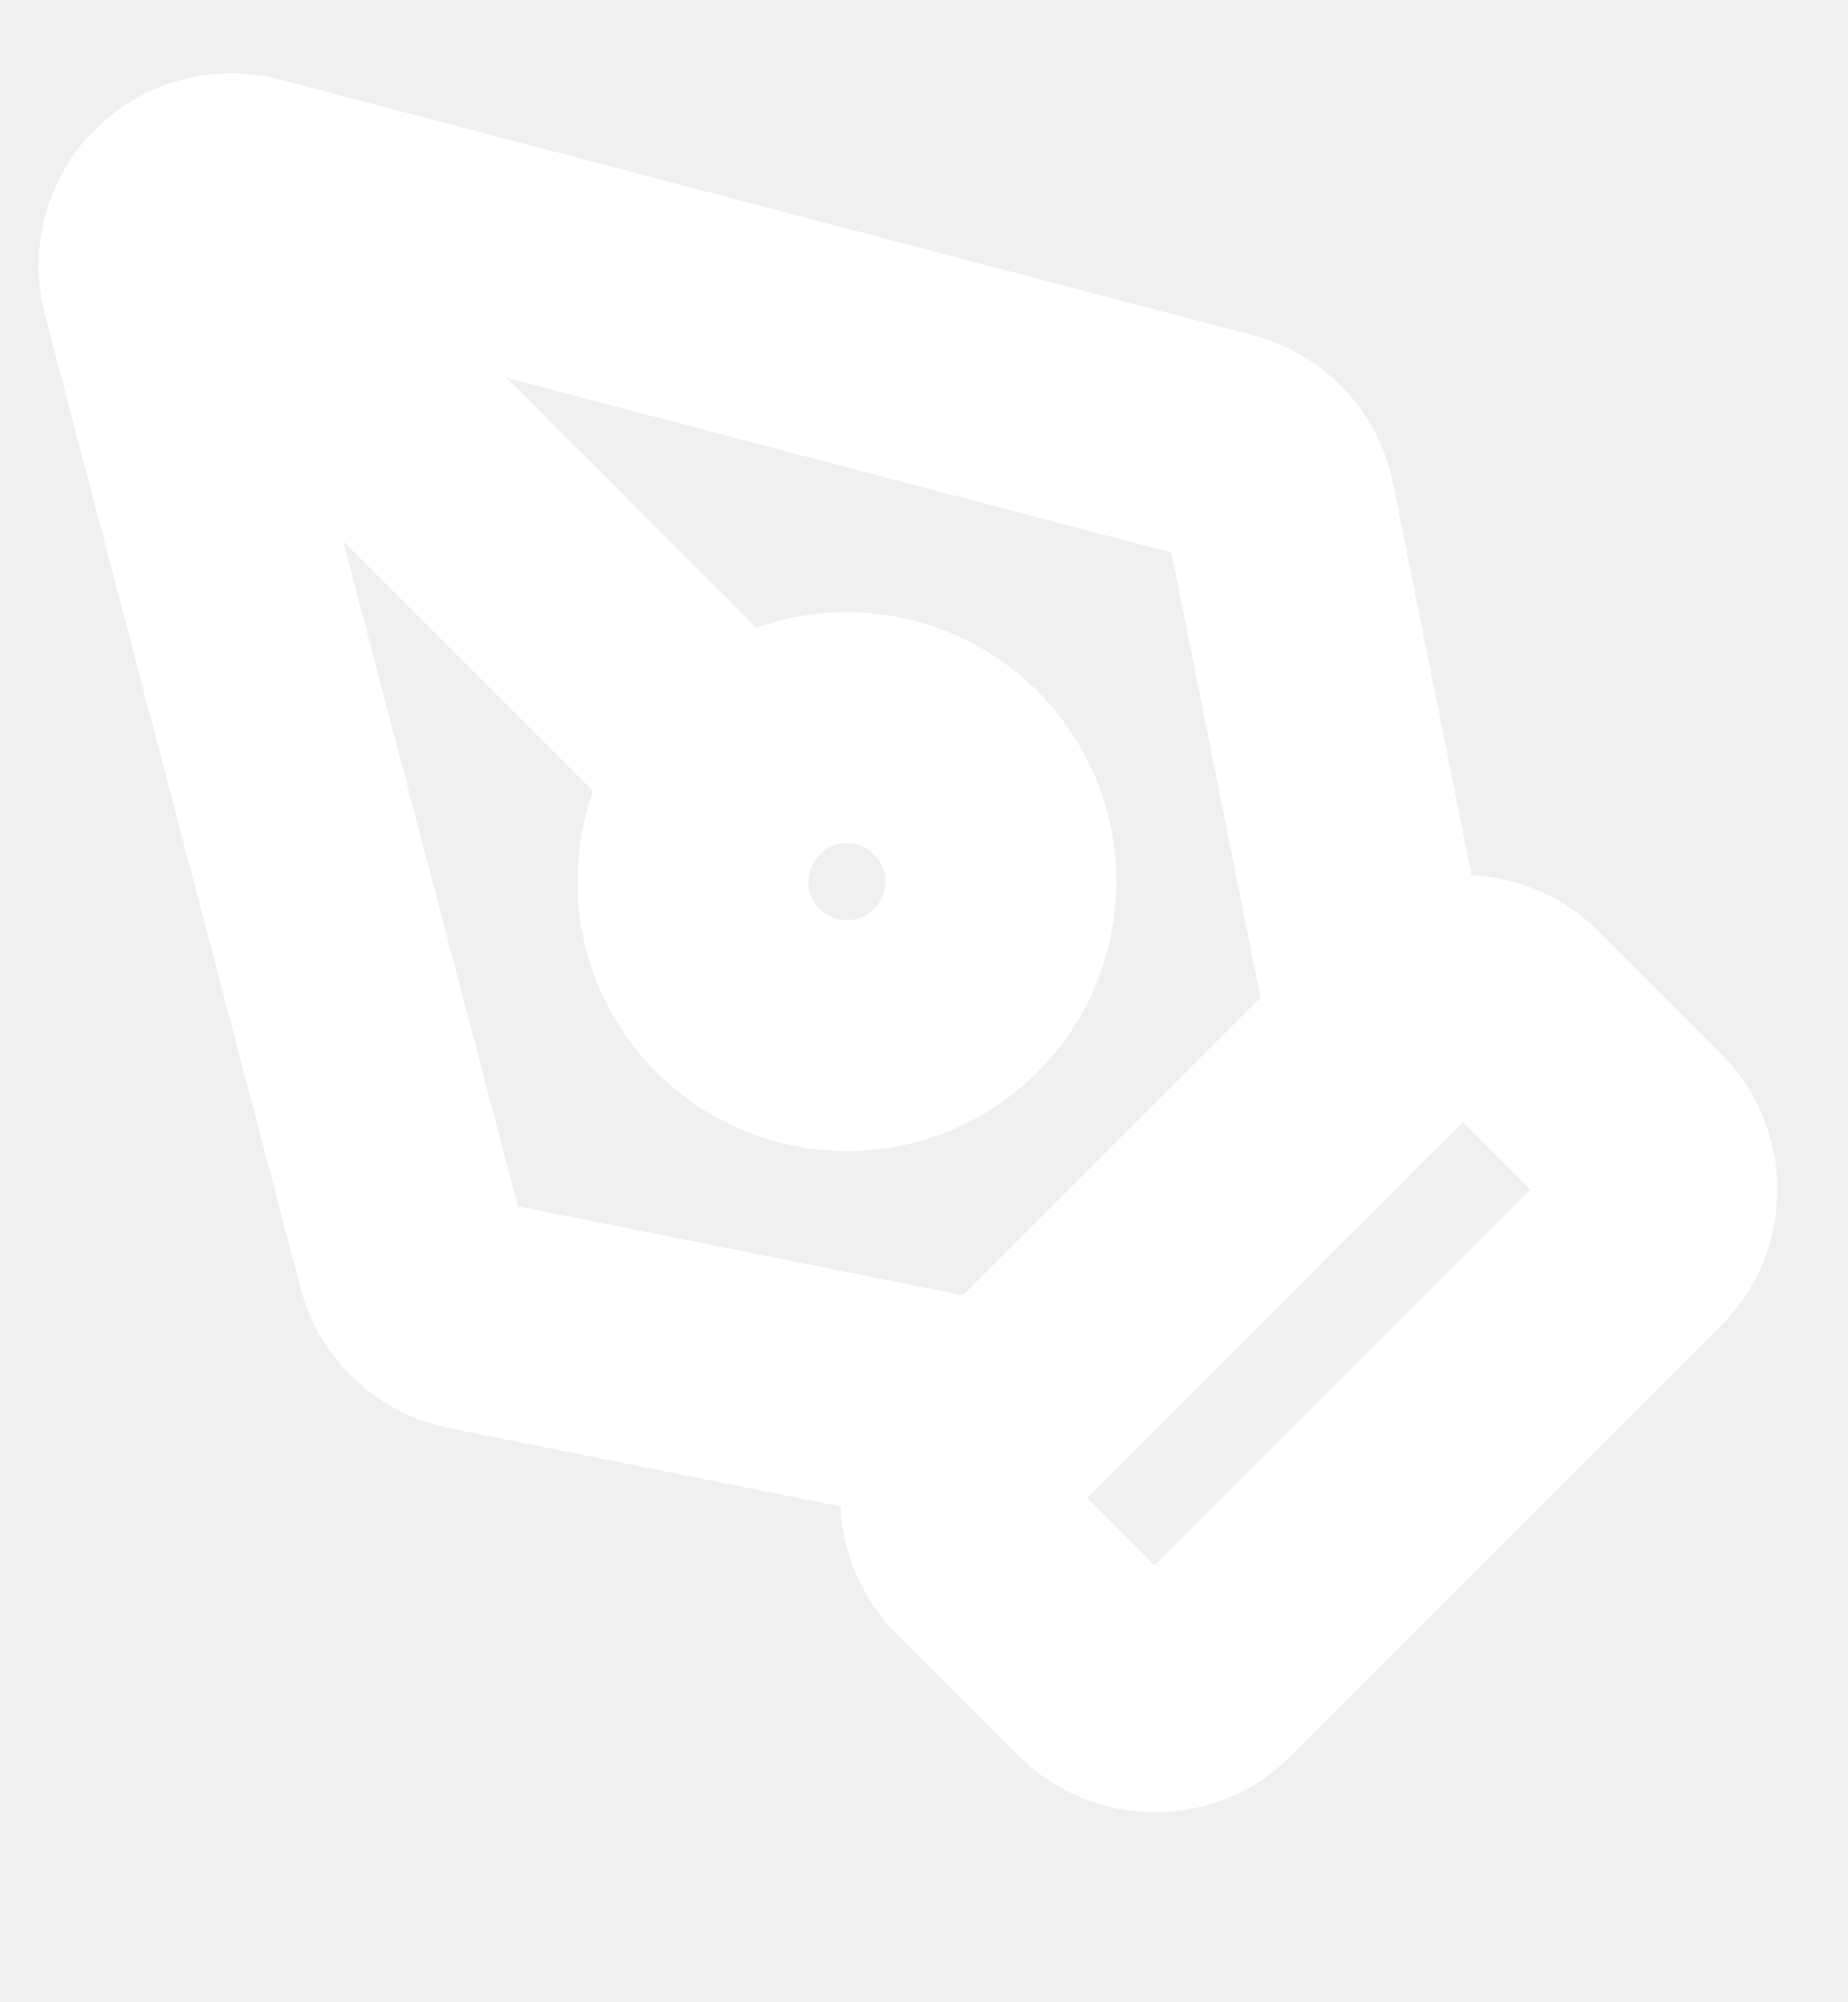
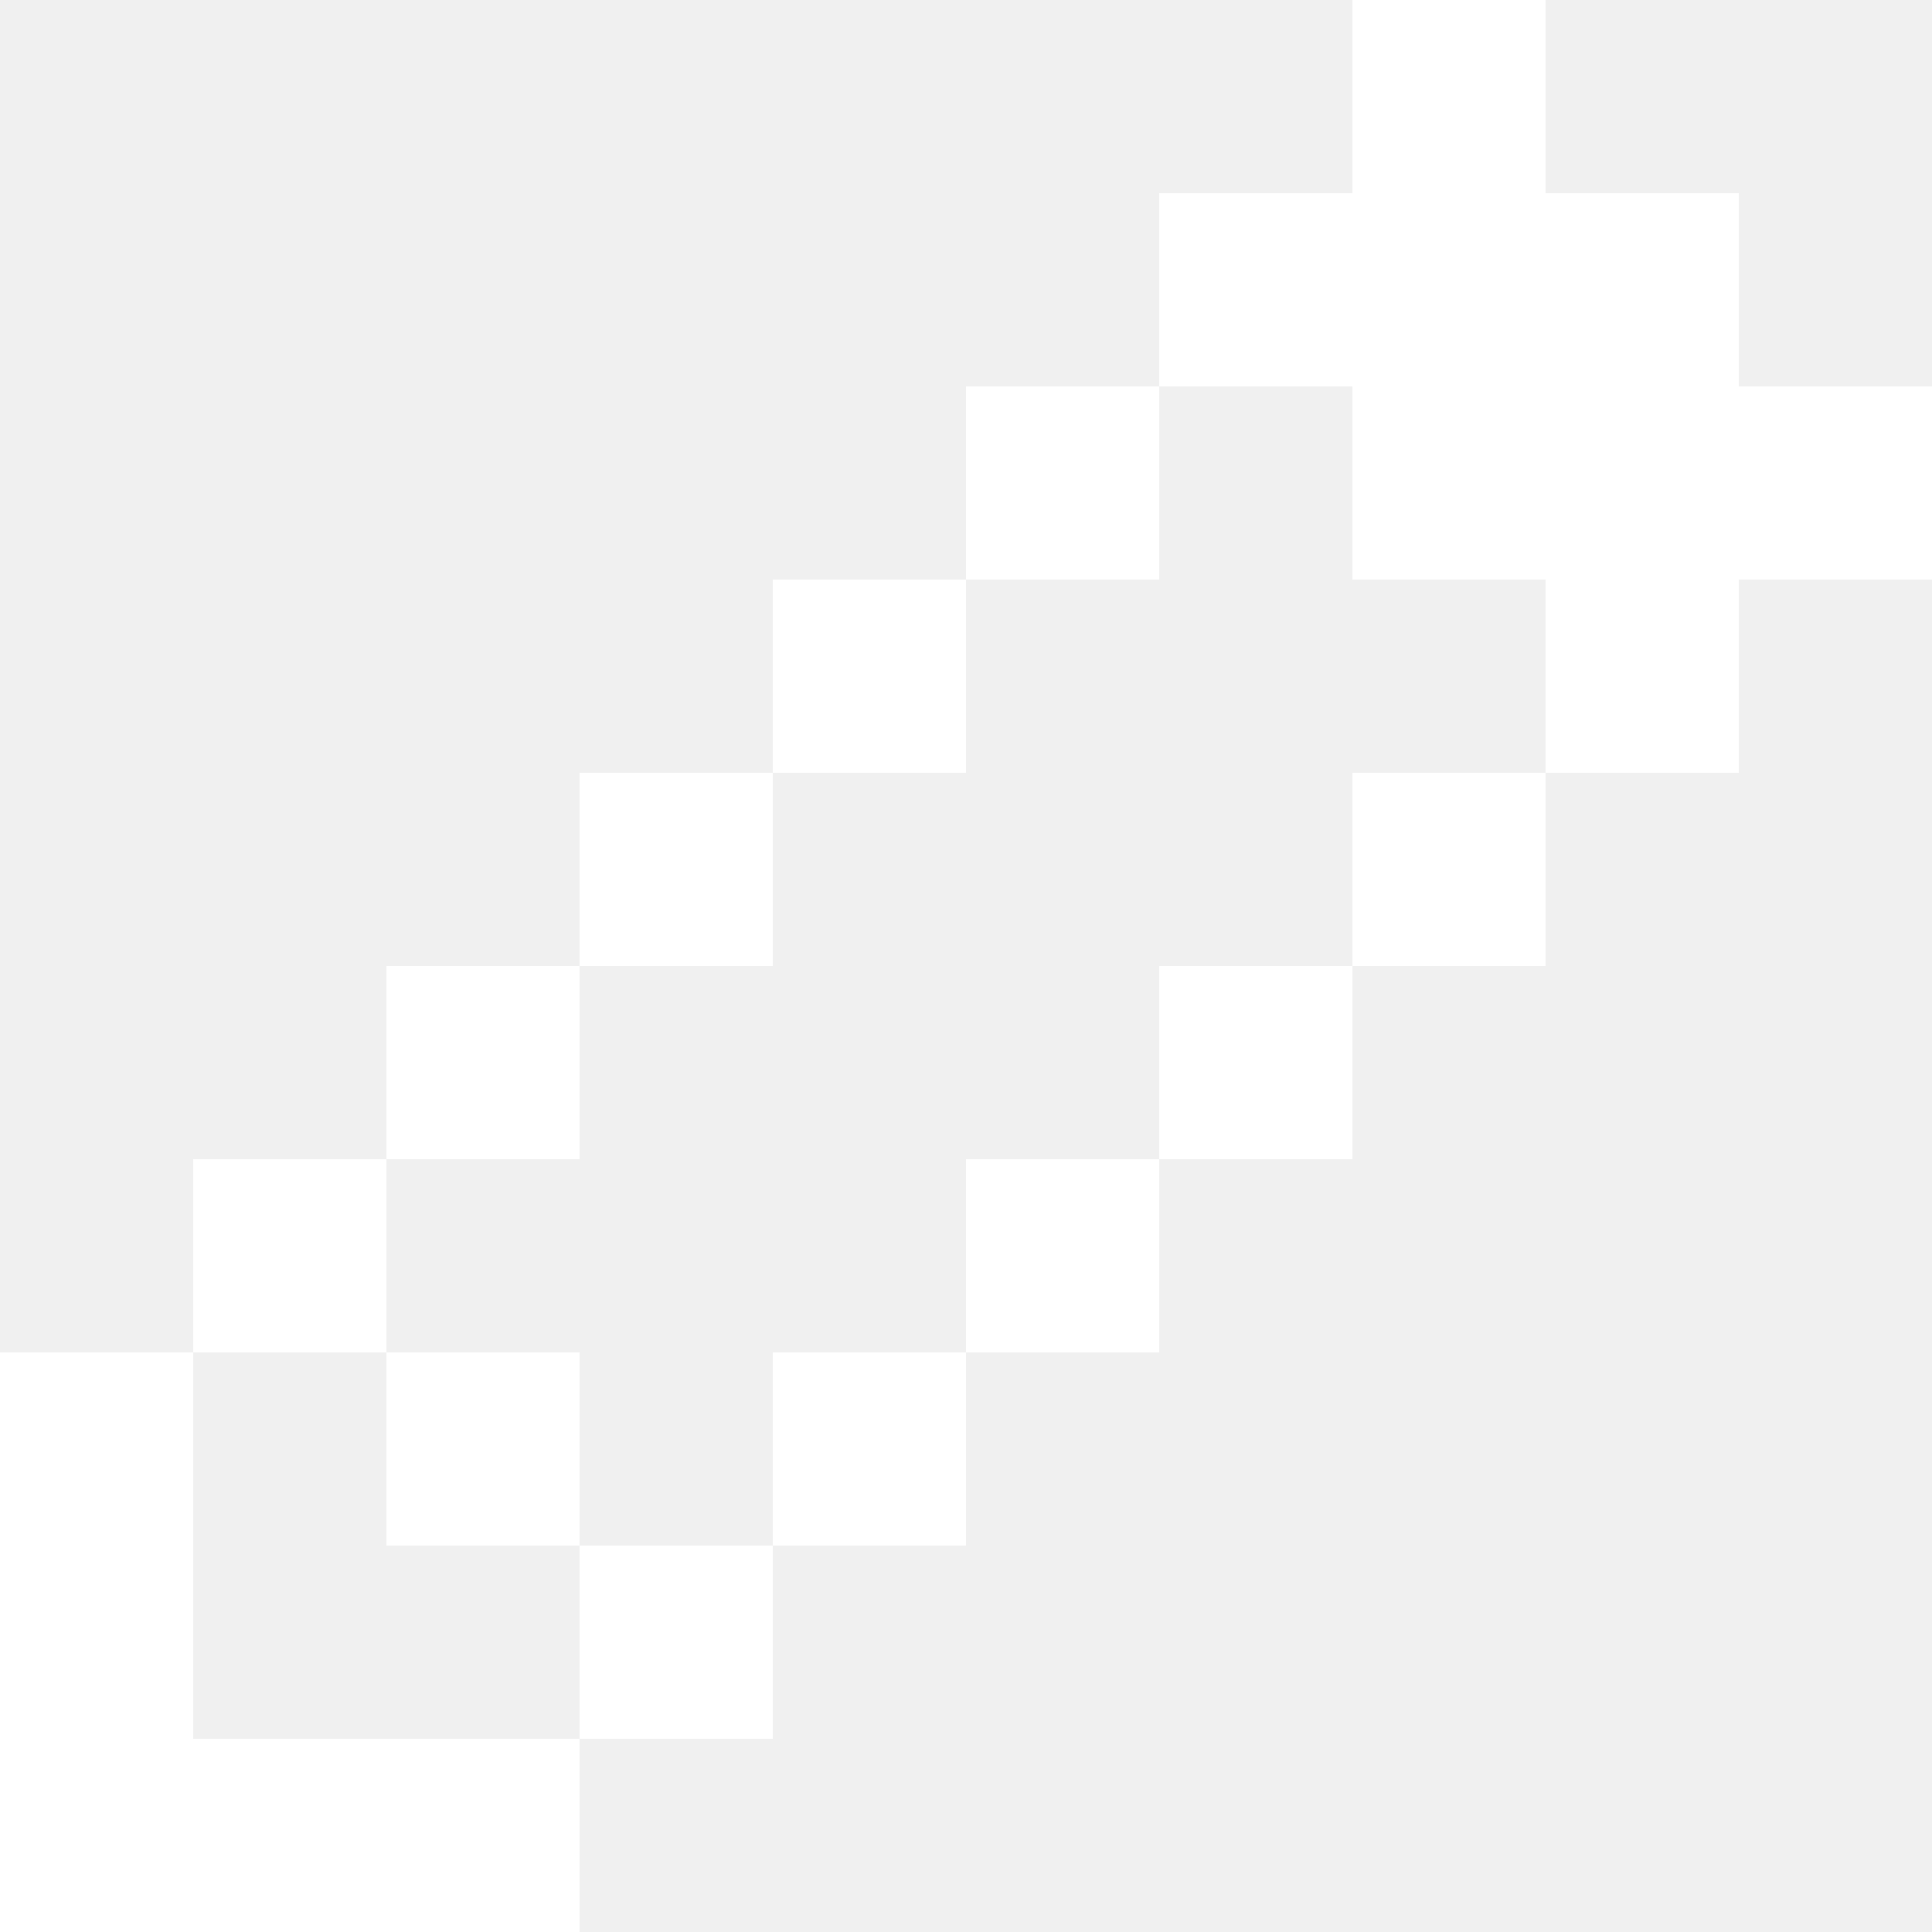
- <svg xmlns="http://www.w3.org/2000/svg" width="12" height="13" viewBox="0 0 12 13" fill="none">
-   <g clip-path="url(#clip0_490_388)">
-     <path d="M7.853 10.872C7.76 10.966 7.633 11.018 7.5 11.018C7.367 11.018 7.24 10.966 7.146 10.872L6.353 10.079C6.26 9.985 6.207 9.858 6.207 9.725C6.207 9.593 6.26 9.466 6.353 9.372L9.146 6.579C9.24 6.485 9.367 6.432 9.5 6.432C9.633 6.432 9.76 6.485 9.853 6.579L10.646 7.372C10.74 7.466 10.793 7.593 10.793 7.725C10.793 7.858 10.74 7.985 10.646 8.079L7.853 10.872Z" stroke="white" stroke-width="1.5" stroke-linecap="round" stroke-linejoin="round" />
-     <path d="M9 6.725L8.312 3.288C8.294 3.195 8.249 3.109 8.183 3.04C8.117 2.971 8.032 2.923 7.939 2.9L1.617 1.239C1.534 1.219 1.447 1.221 1.365 1.244C1.282 1.267 1.207 1.311 1.146 1.372C1.086 1.432 1.042 1.508 1.019 1.59C0.995 1.673 0.994 1.76 1.014 1.843L2.675 8.165C2.697 8.258 2.746 8.342 2.815 8.408C2.883 8.474 2.969 8.519 3.063 8.538L6.5 9.225" stroke="white" stroke-width="1.5" stroke-linecap="round" stroke-linejoin="round" />
-     <path d="M1.15 1.375L4.793 5.018" stroke="white" stroke-width="1.5" stroke-linecap="round" stroke-linejoin="round" />
-     <path d="M5.5 6.725C6.052 6.725 6.5 6.278 6.5 5.725C6.5 5.173 6.052 4.725 5.5 4.725C4.948 4.725 4.5 5.173 4.5 5.725C4.5 6.278 4.948 6.725 5.5 6.725Z" stroke="white" stroke-width="1.5" stroke-linecap="round" stroke-linejoin="round" />
-   </g>
-   <defs>
-     <clipPath id="clip0_490_388">
-       <rect width="12" height="12" fill="white" transform="translate(0 0.225342)" />
-     </clipPath>
-   </defs>
+ <svg xmlns="http://www.w3.org/2000/svg" width="20" height="20" viewBox="0 0 20 20" fill="none">
+   <path d="M2 18H6V20H0V14H2V18ZM8 18H6V16H8V18ZM6 16H4V14H6V16ZM10 16H8V14H10V16ZM4 14H2V12H4V14ZM12 14H10V12H12V14ZM6 12H4V10H6V12ZM14 12H12V10H14V12ZM8 10H6V8H8V10ZM16 10H14V8H16V10ZM10 8H8V6H10V8ZM16 2H18V4H20V6H18V8H16V6H14V4H12V2H14V0H16V2ZM12 6H10V4H12V6Z" fill="white" />
</svg>
